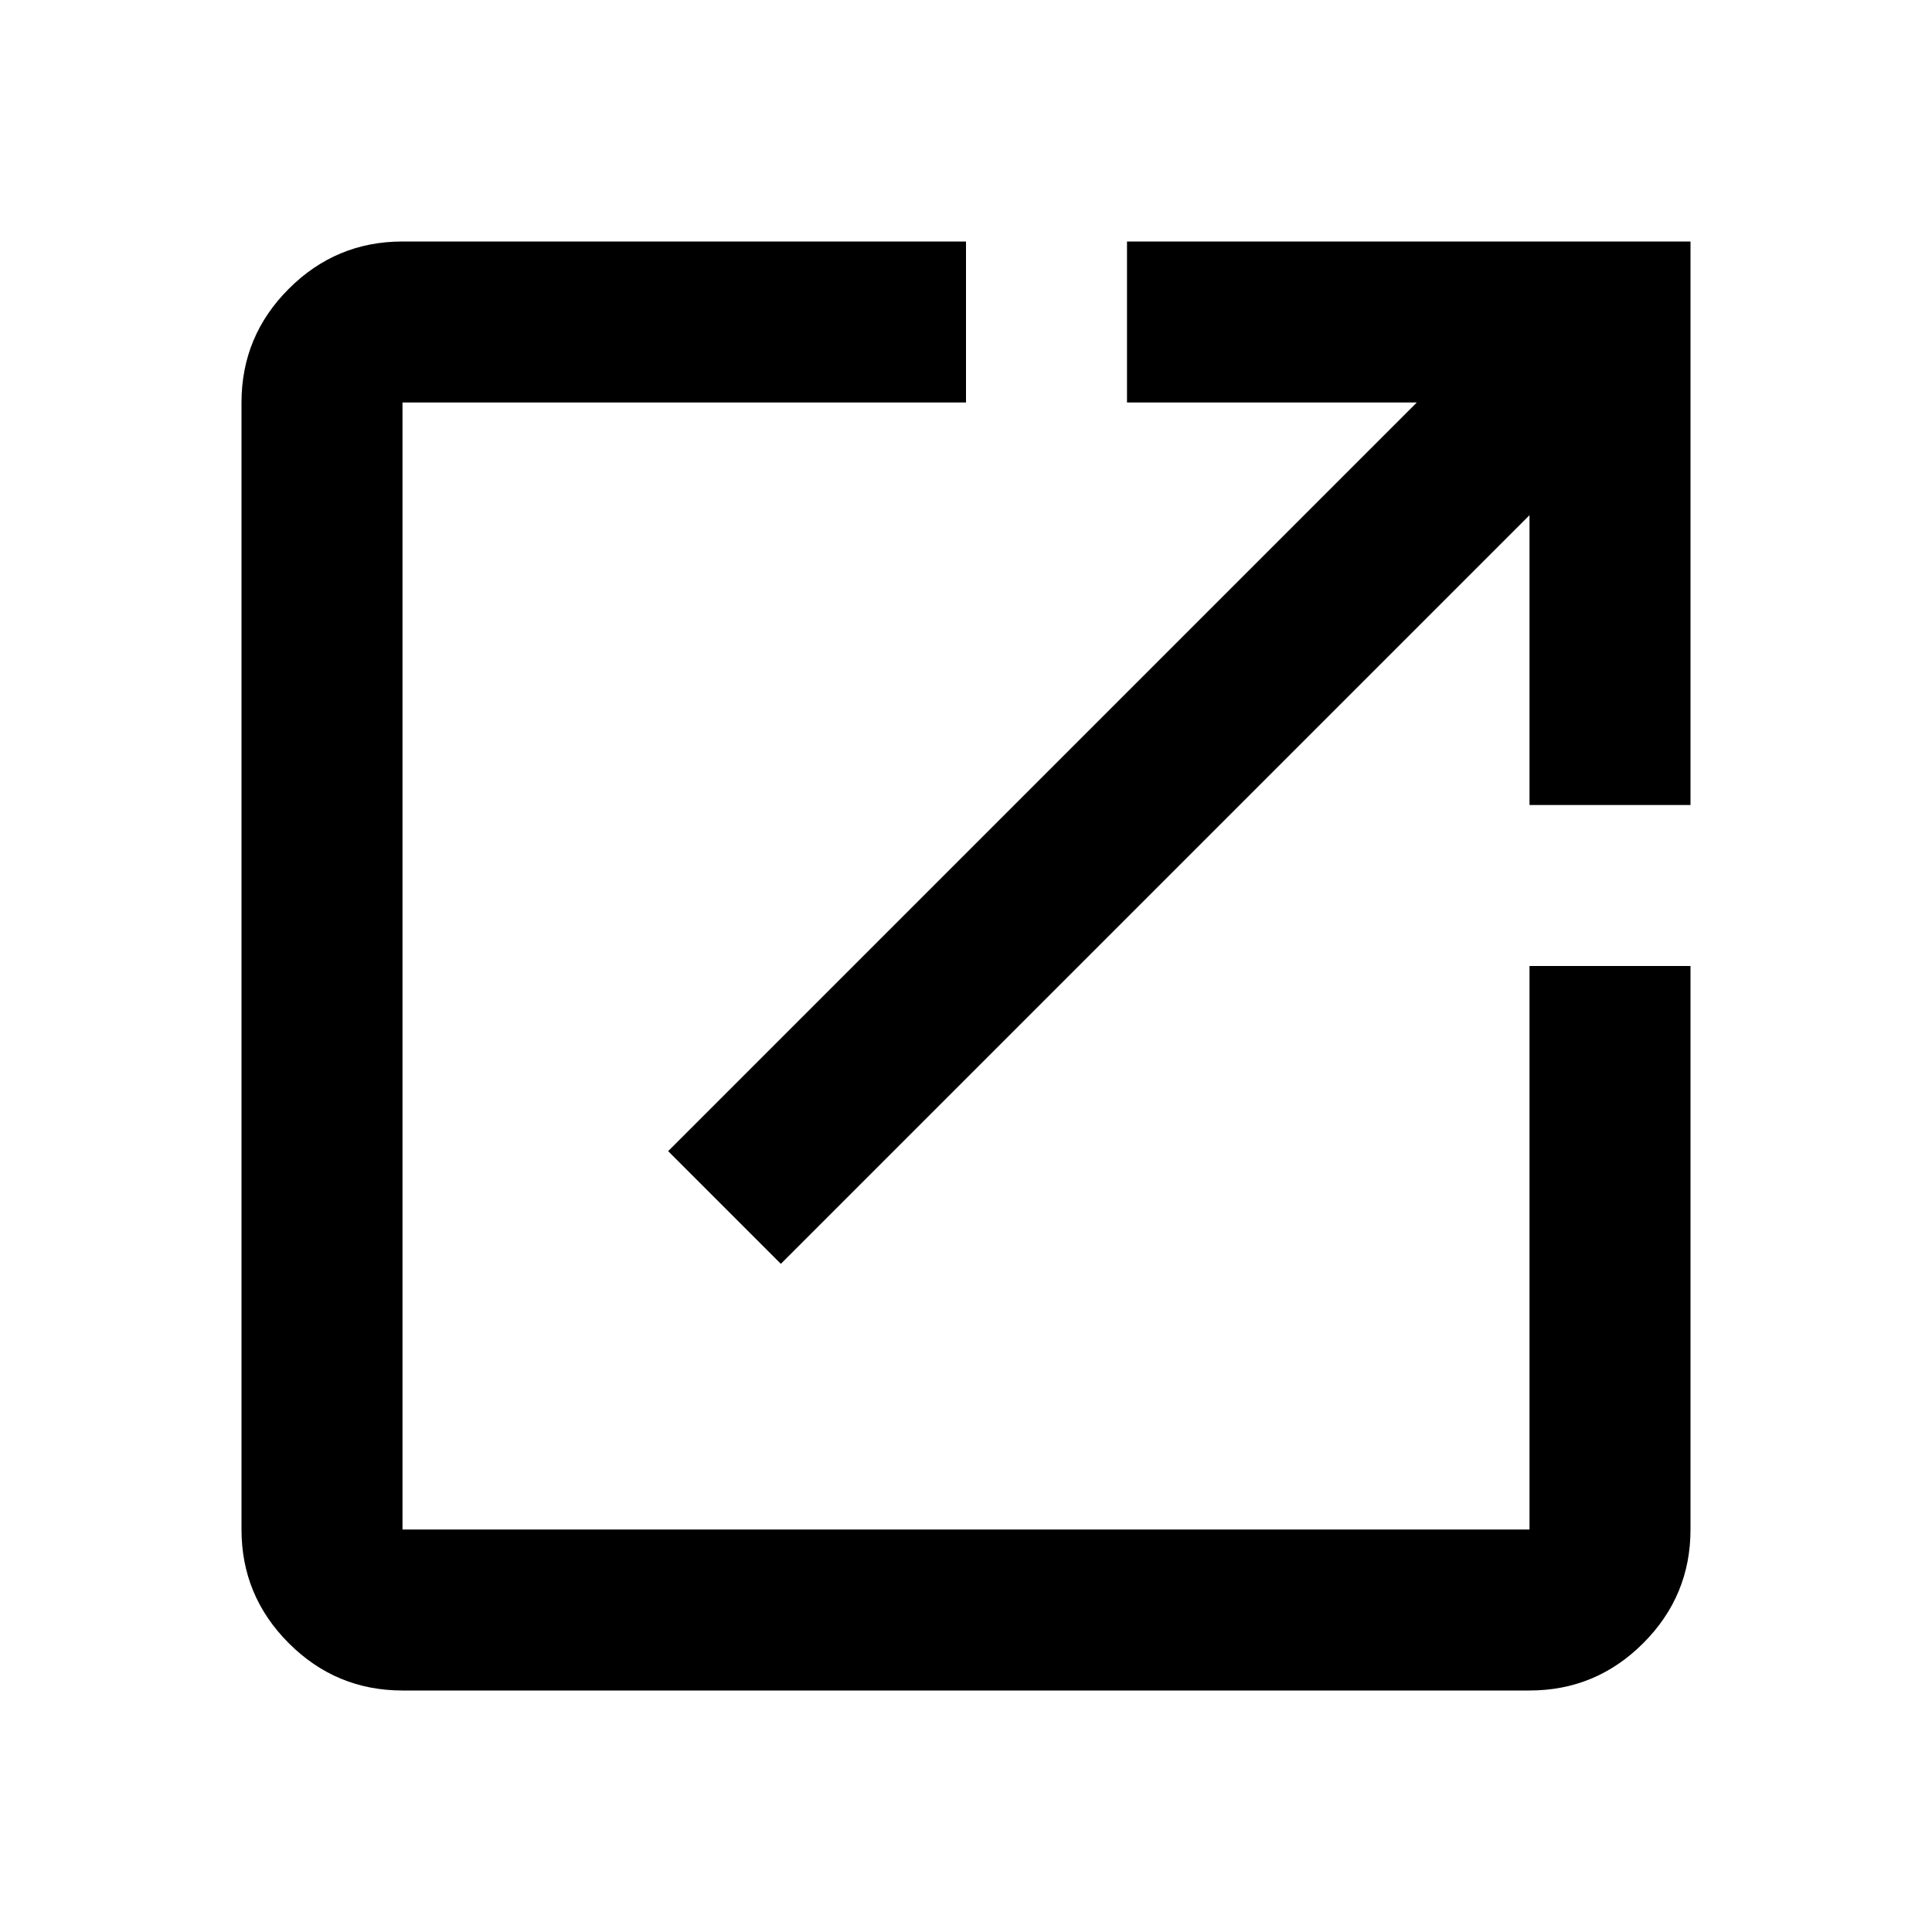
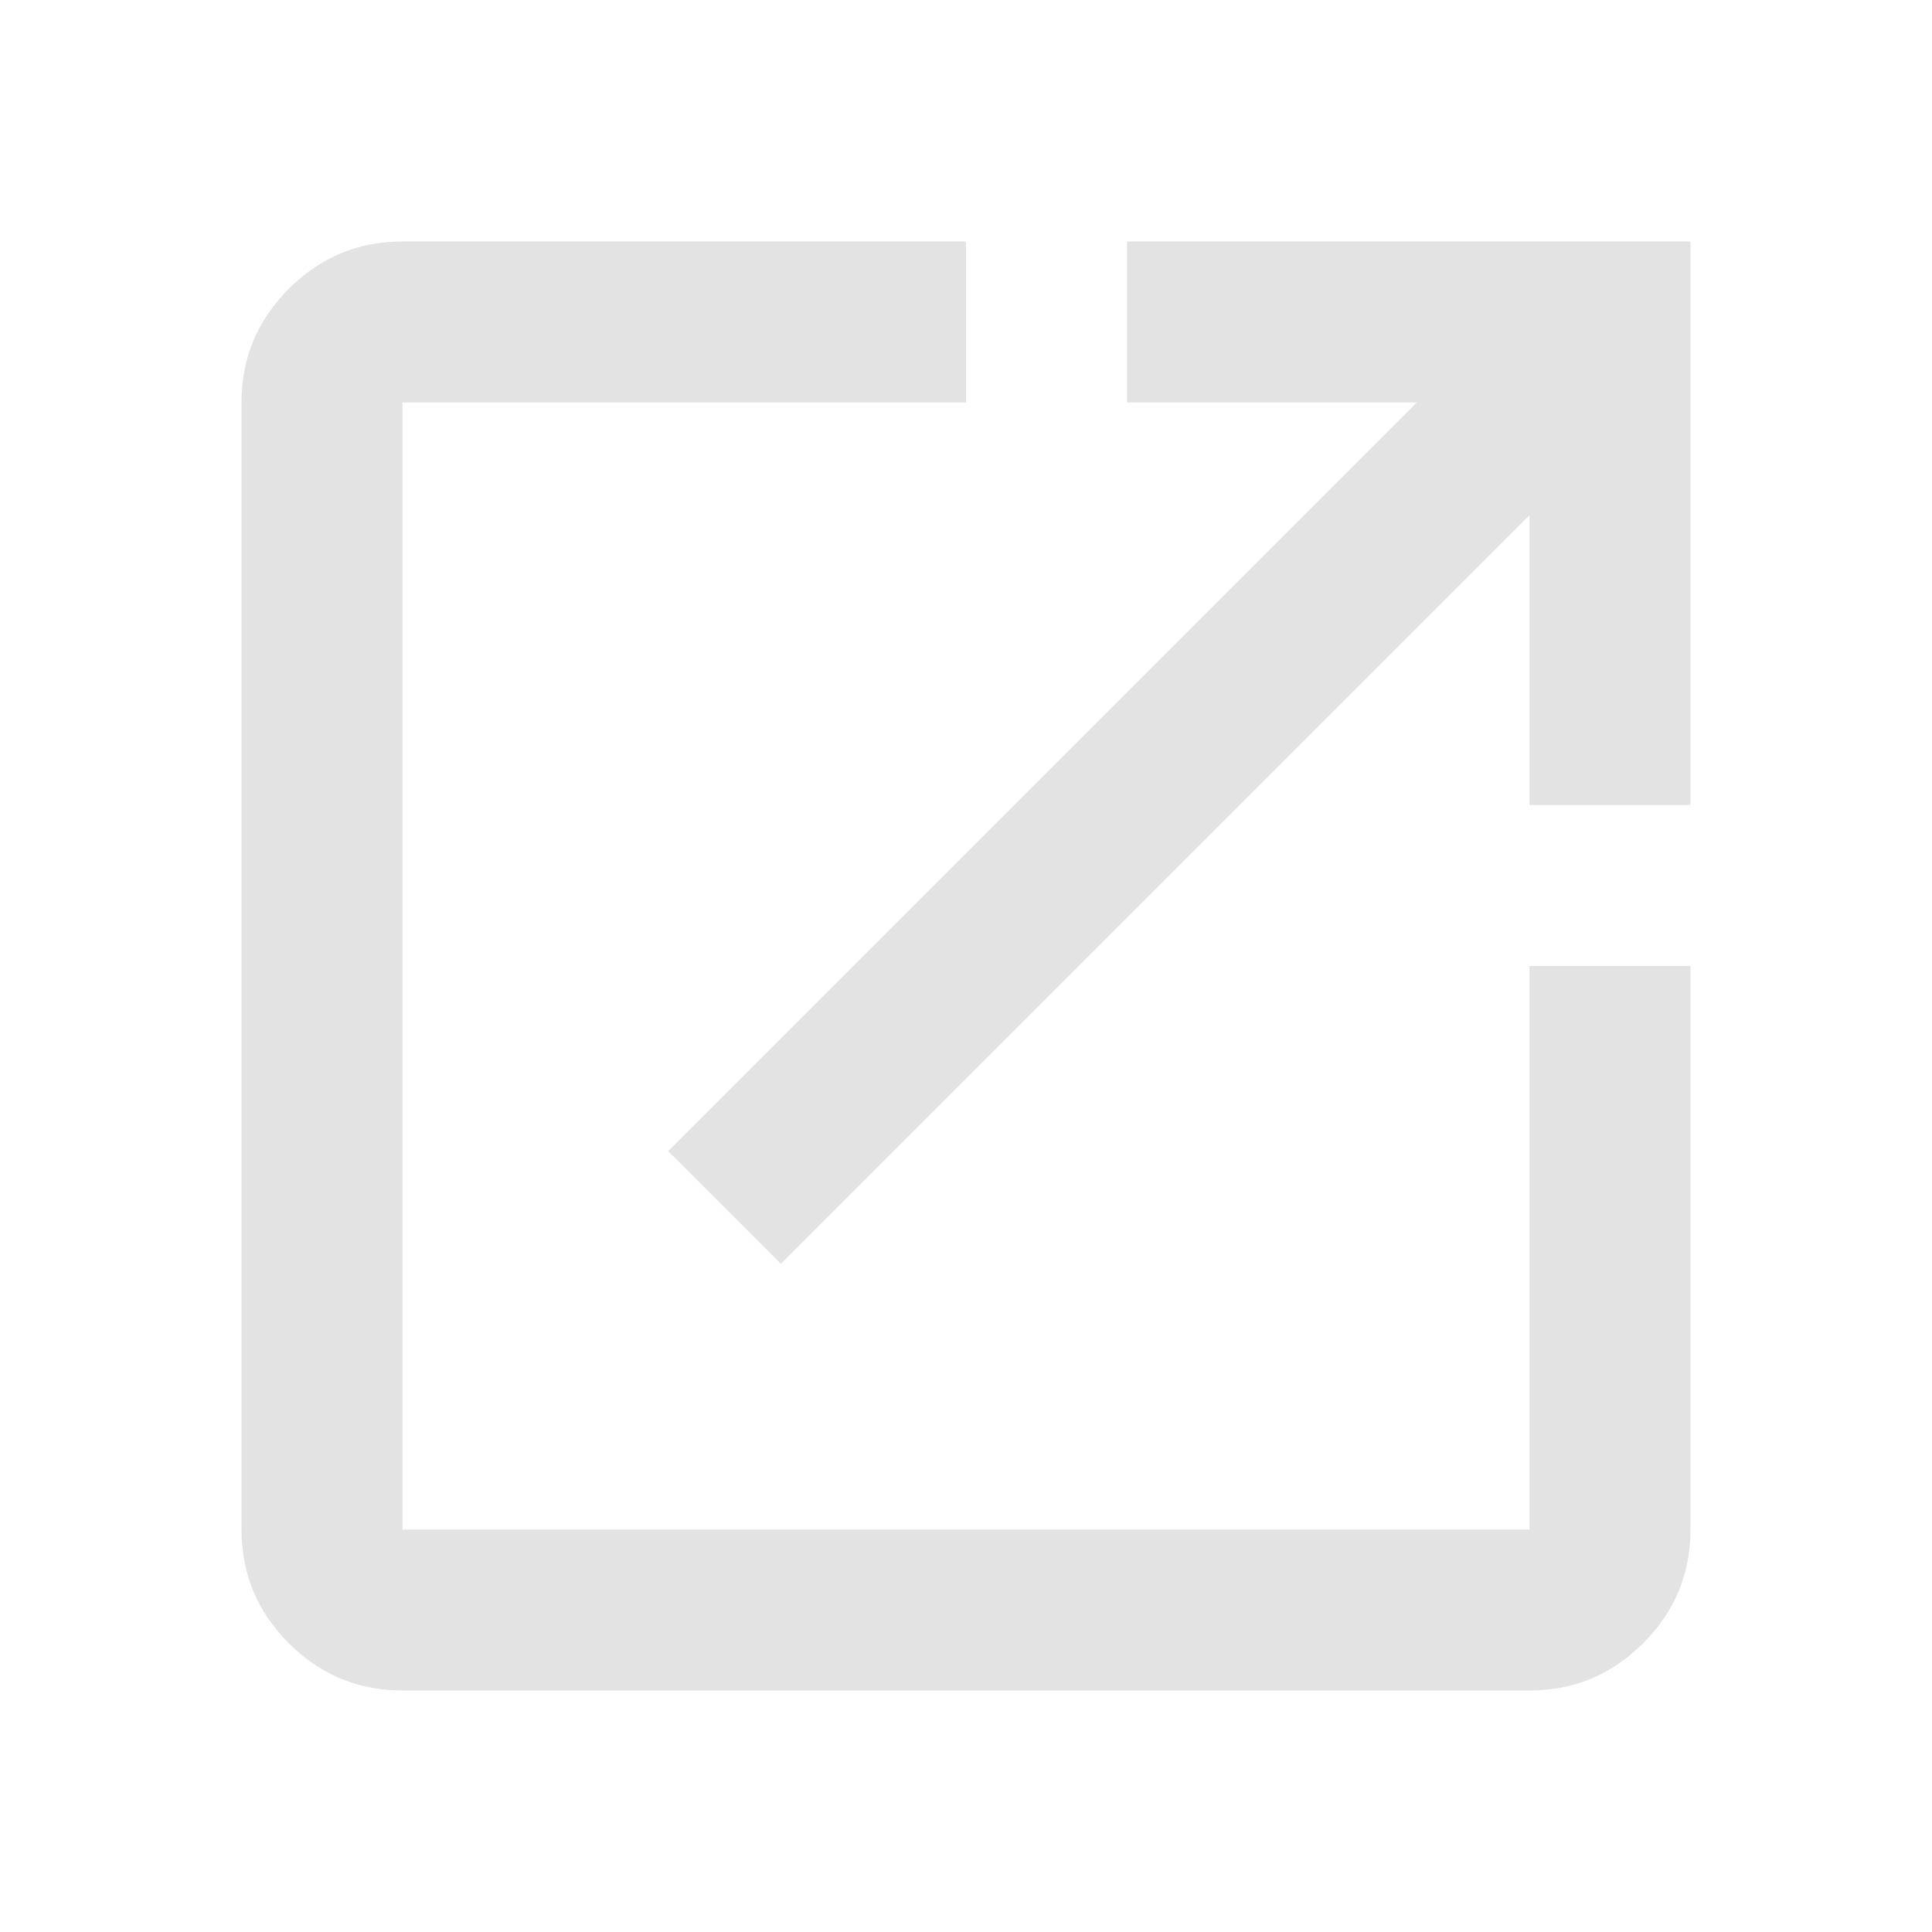
- <svg xmlns="http://www.w3.org/2000/svg" height="24px" viewBox="0 -960 960 960" width="24px" fill="currentColor">
+ <svg xmlns="http://www.w3.org/2000/svg" height="24px" viewBox="0 -960 960 960" width="24px" fill="#e3e3e3">
  <path d="M200-120q-33 0-56.5-23.5T120-200v-560q0-33 23.5-56.5T200-840h280v80H200v560h560v-280h80v280q0 33-23.5 56.5T760-120H200Zm188-212-56-56 372-372H560v-80h280v280h-80v-144L388-332Z" />
</svg>
